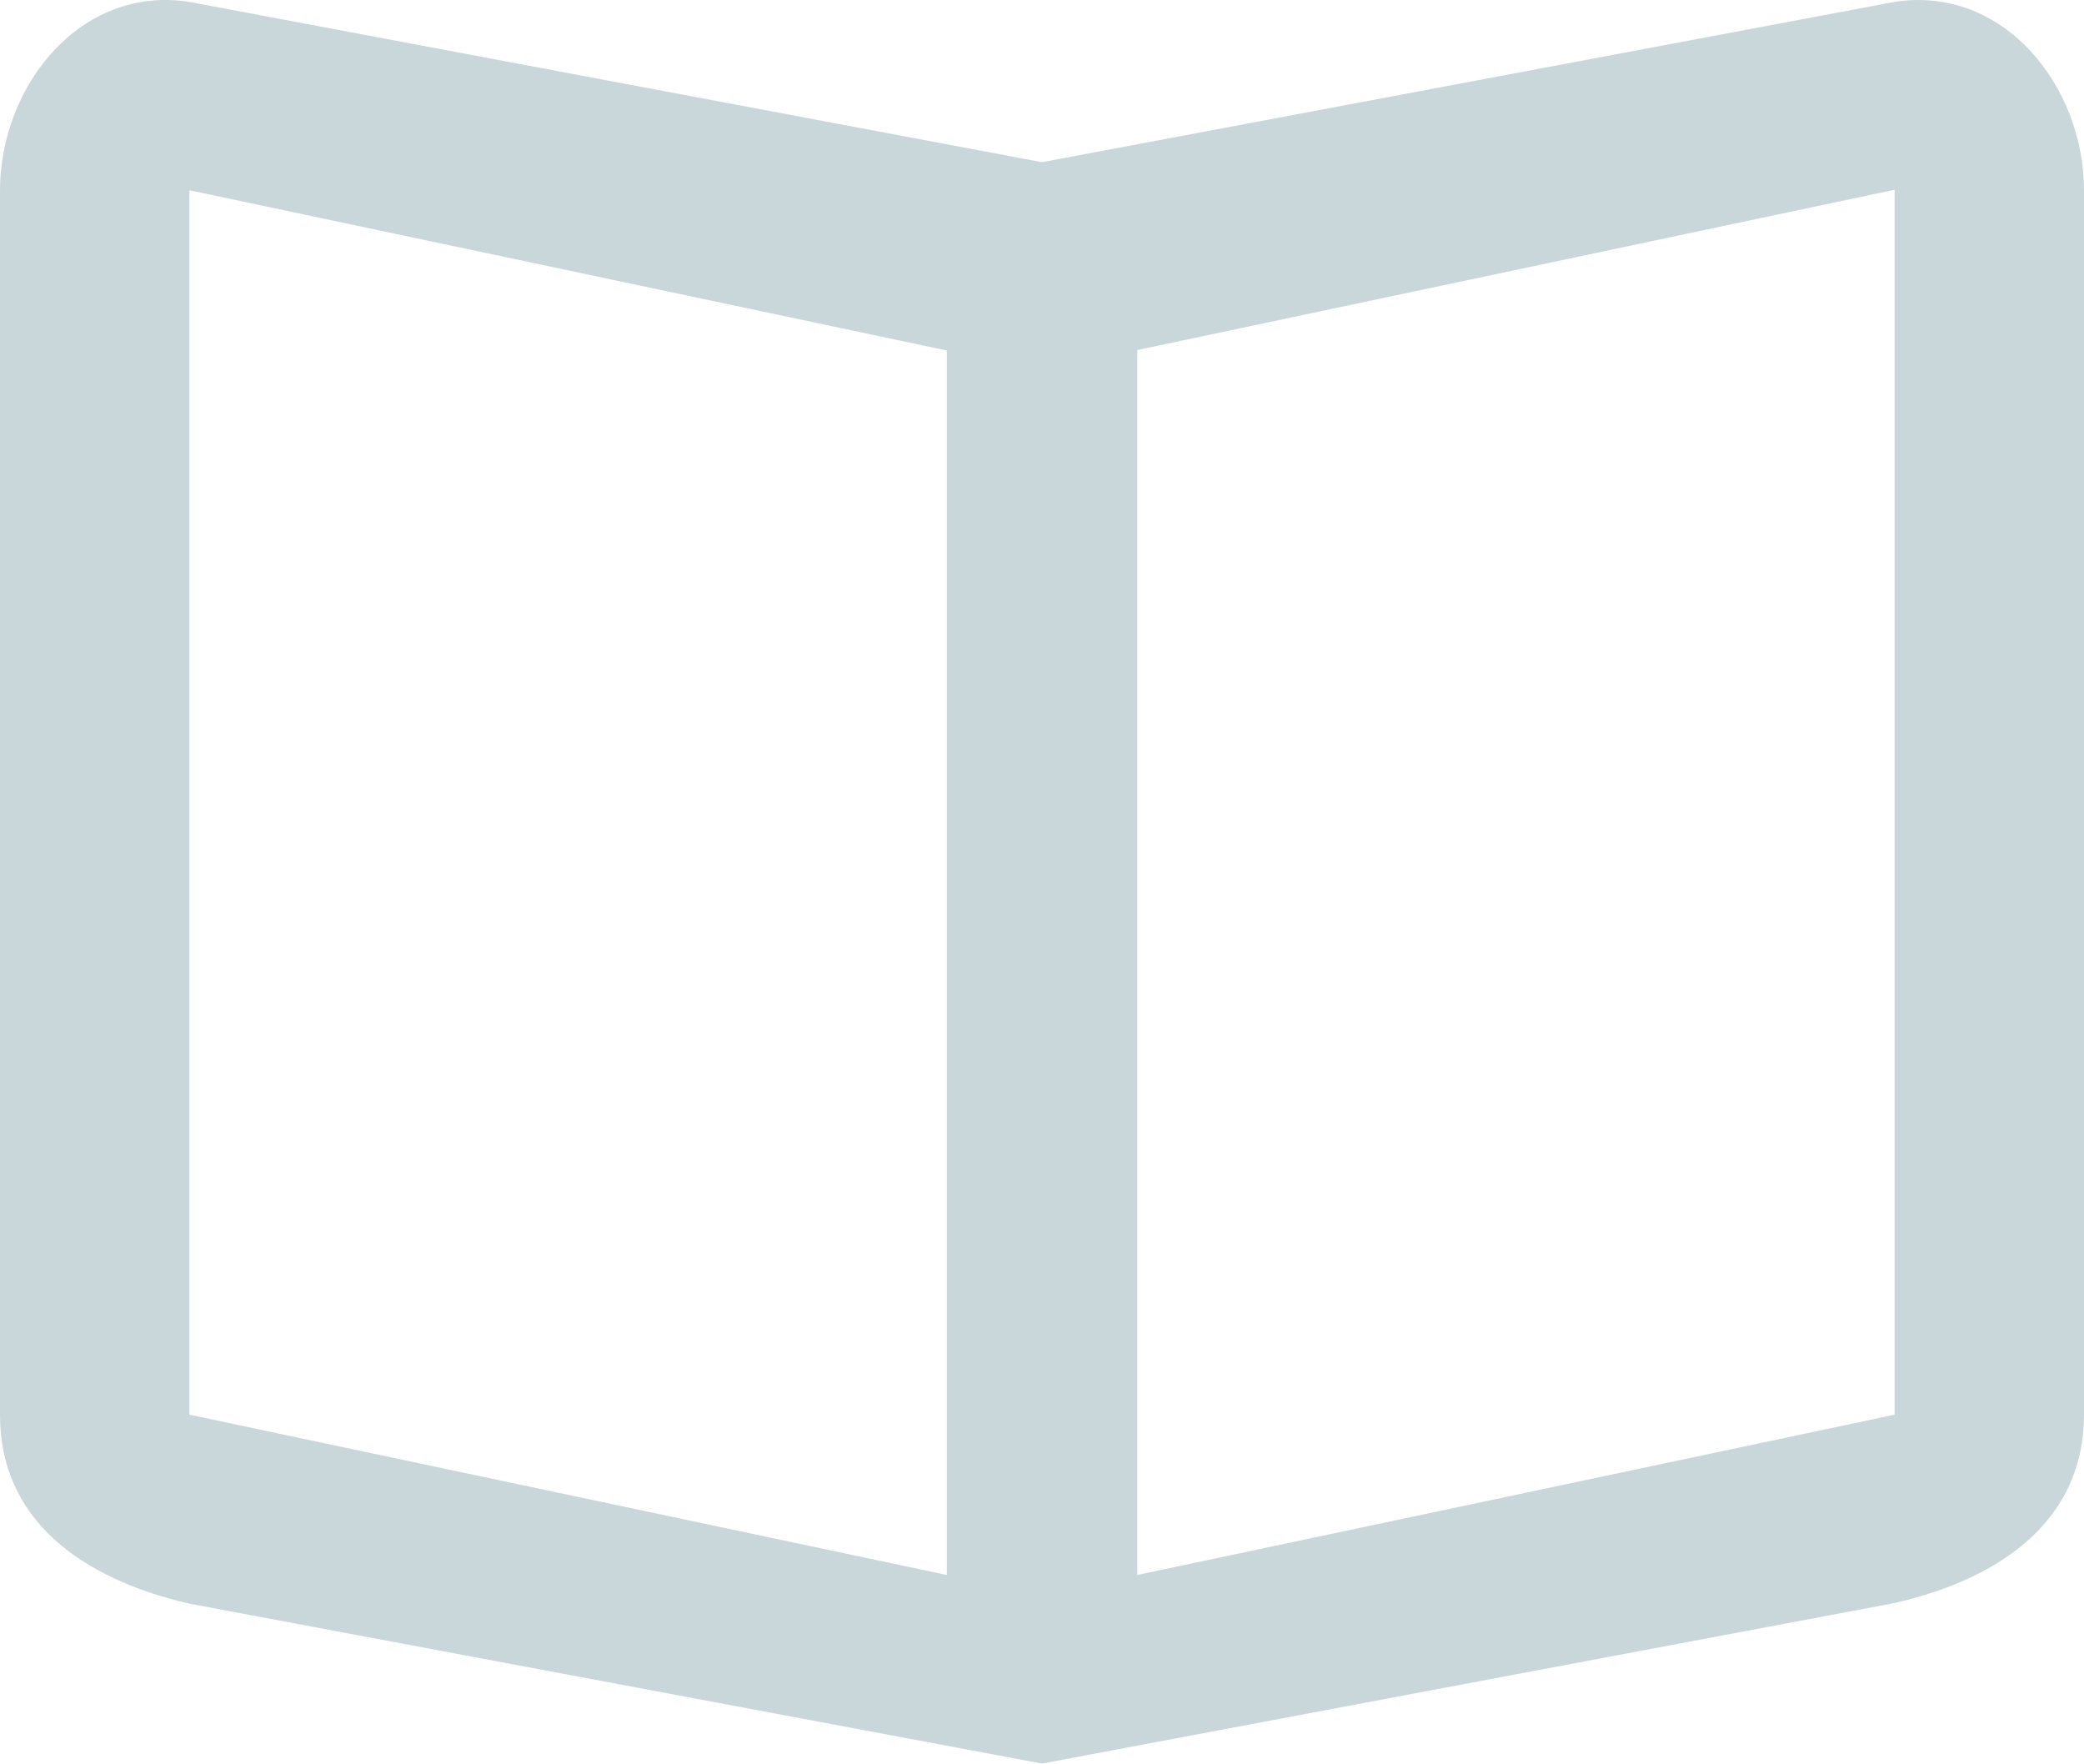
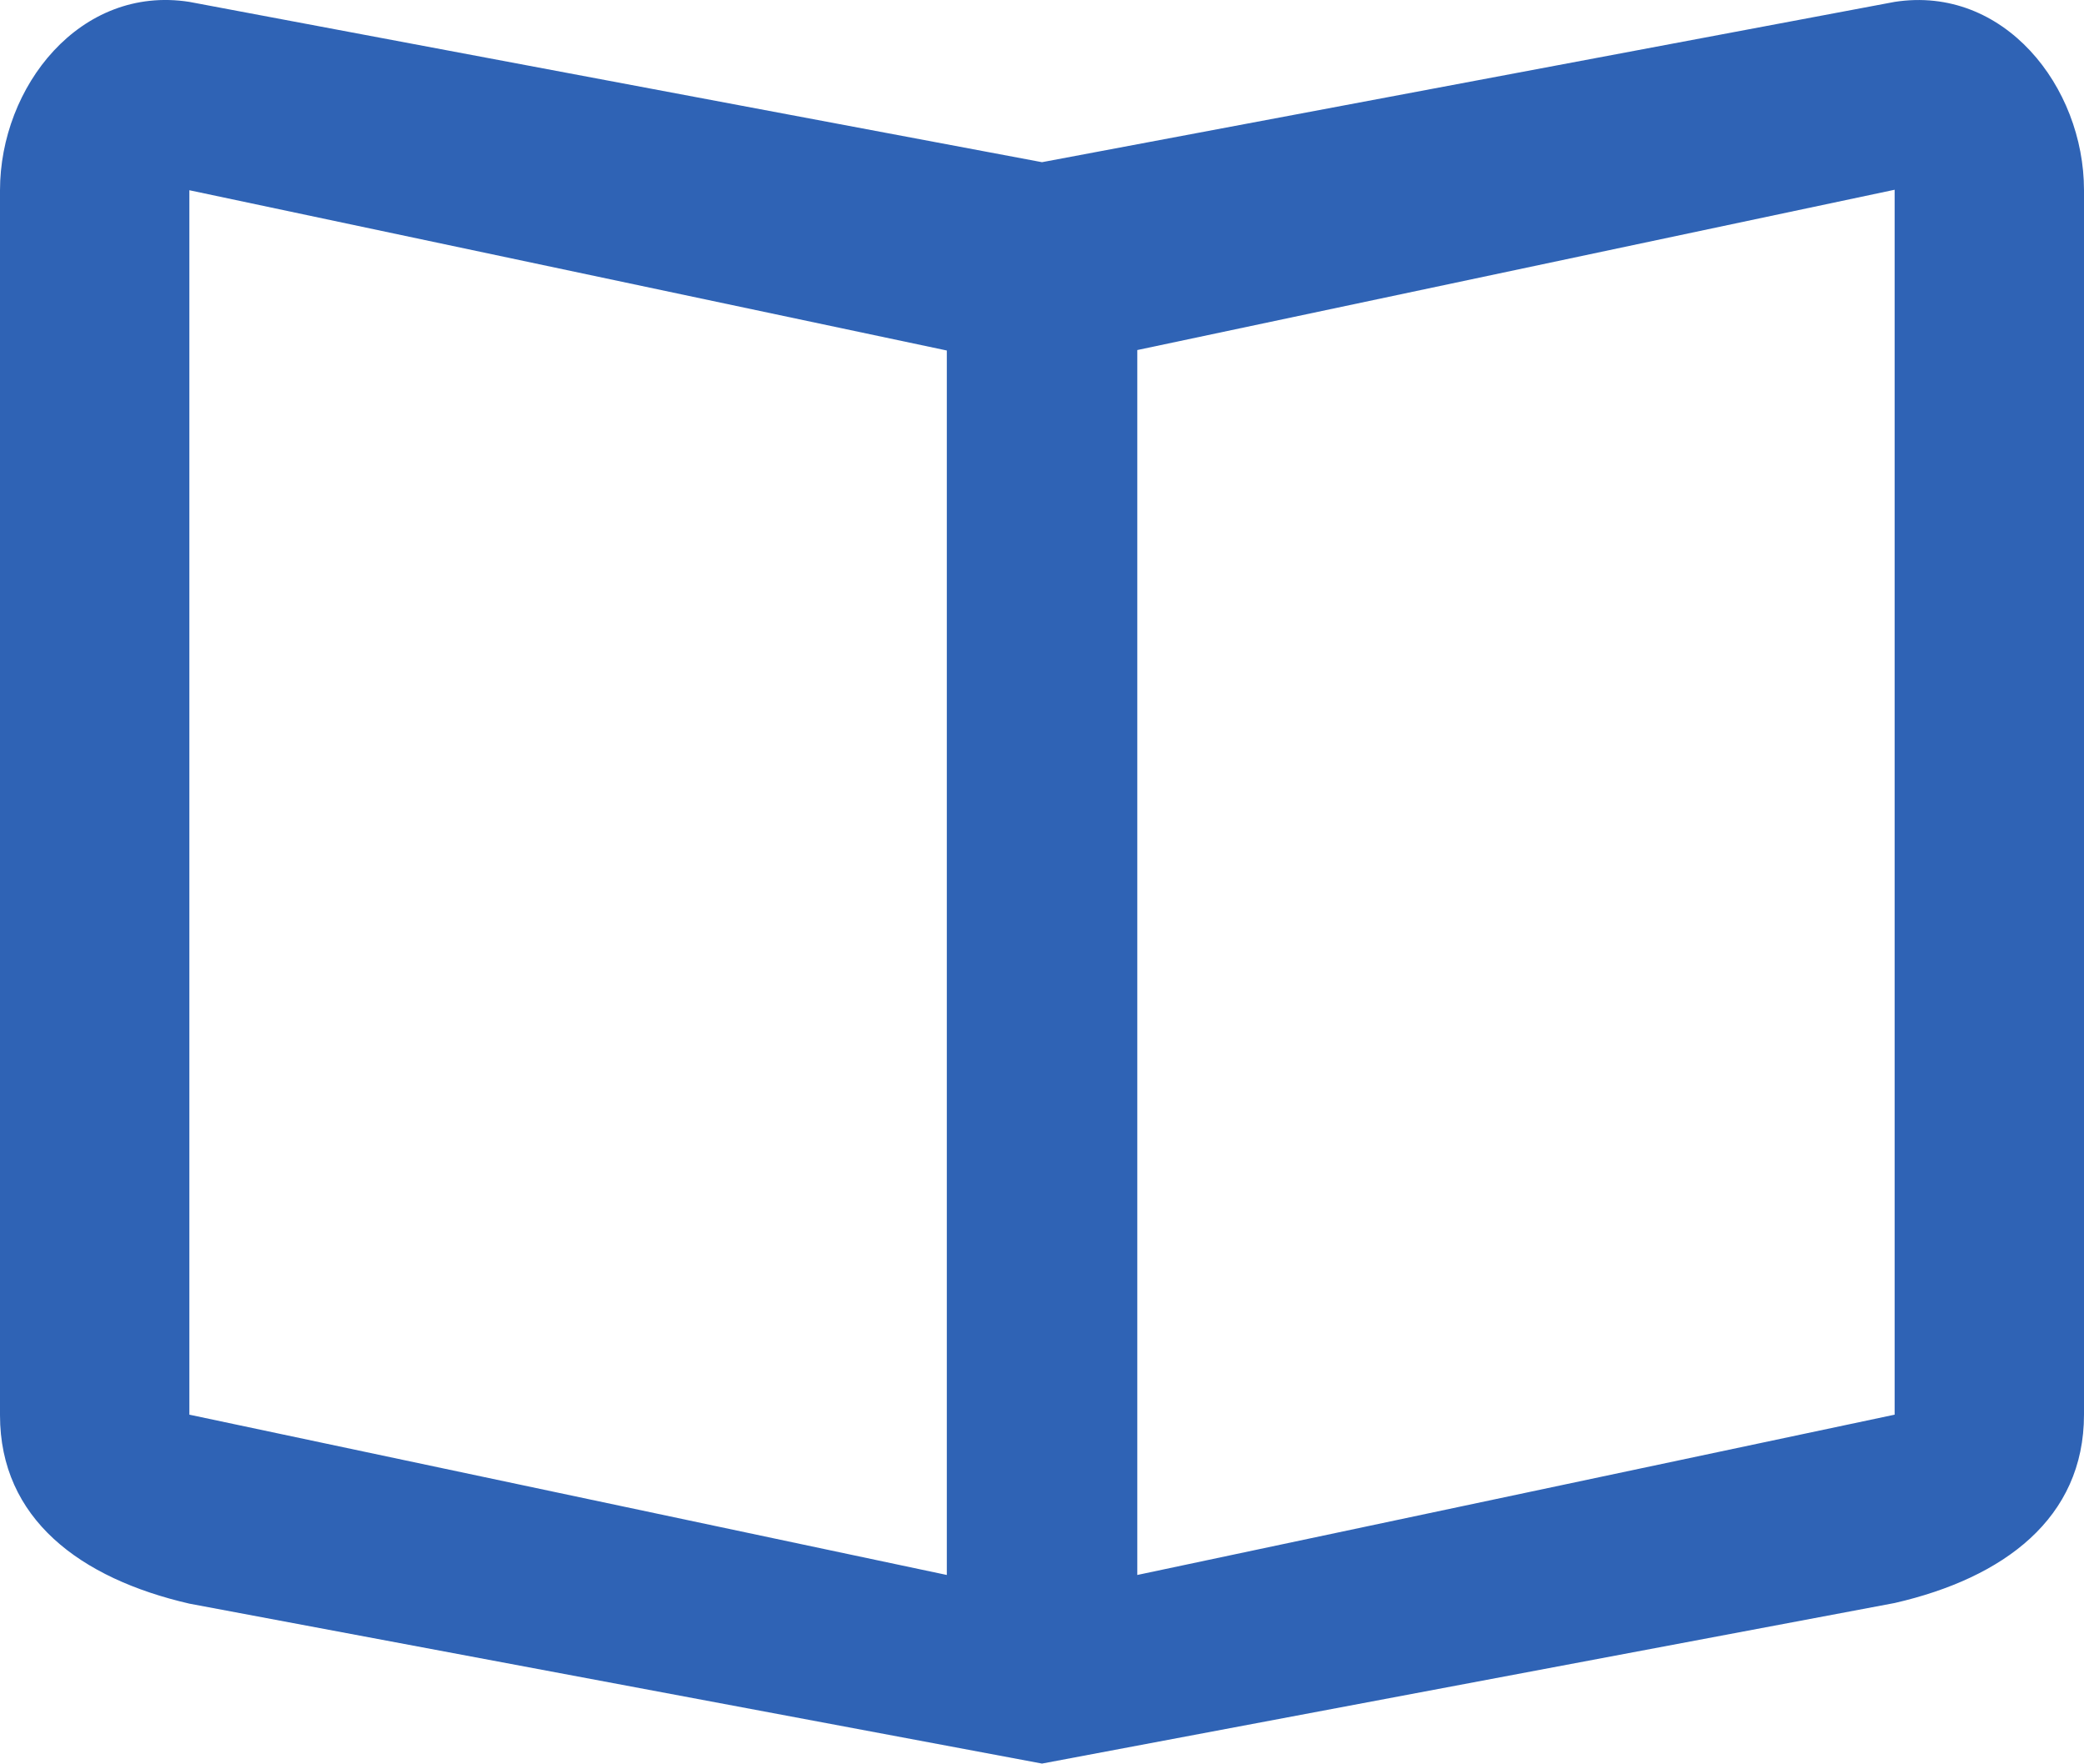
<svg xmlns="http://www.w3.org/2000/svg" width="72.976" height="61.744" viewBox="0 0 72.976 61.744">
-   <path id="icon-ebook" d="M69.72,5.693,39.863,11.306,10.006,5.693c-3.824-.6-6.631,2.965-6.631,6.6V55.179c0,3.631,2.807,5.719,6.631,6.6l29.857,5.6L69.72,61.757c3.824-.877,6.631-2.965,6.631-6.6V12.288C76.351,8.657,73.544,5.1,69.72,5.693Zm0,49.469L43.2,60.775V17.884L69.72,12.271ZM36.53,60.775,10.006,55.162V12.288L36.53,17.9Z" transform="translate(-3.375 -5.627)" fill="#c9d7db" />
+   <path id="icon-ebook" d="M69.72,5.693,39.863,11.306,10.006,5.693c-3.824-.6-6.631,2.965-6.631,6.6V55.179c0,3.631,2.807,5.719,6.631,6.6l29.857,5.6L69.72,61.757c3.824-.877,6.631-2.965,6.631-6.6V12.288C76.351,8.657,73.544,5.1,69.72,5.693Zm0,49.469L43.2,60.775V17.884L69.72,12.271ZM36.53,60.775,10.006,55.162V12.288L36.53,17.9Z" transform="translate(-3.375 -5.627)" fill="#2f63b5" />
</svg>
